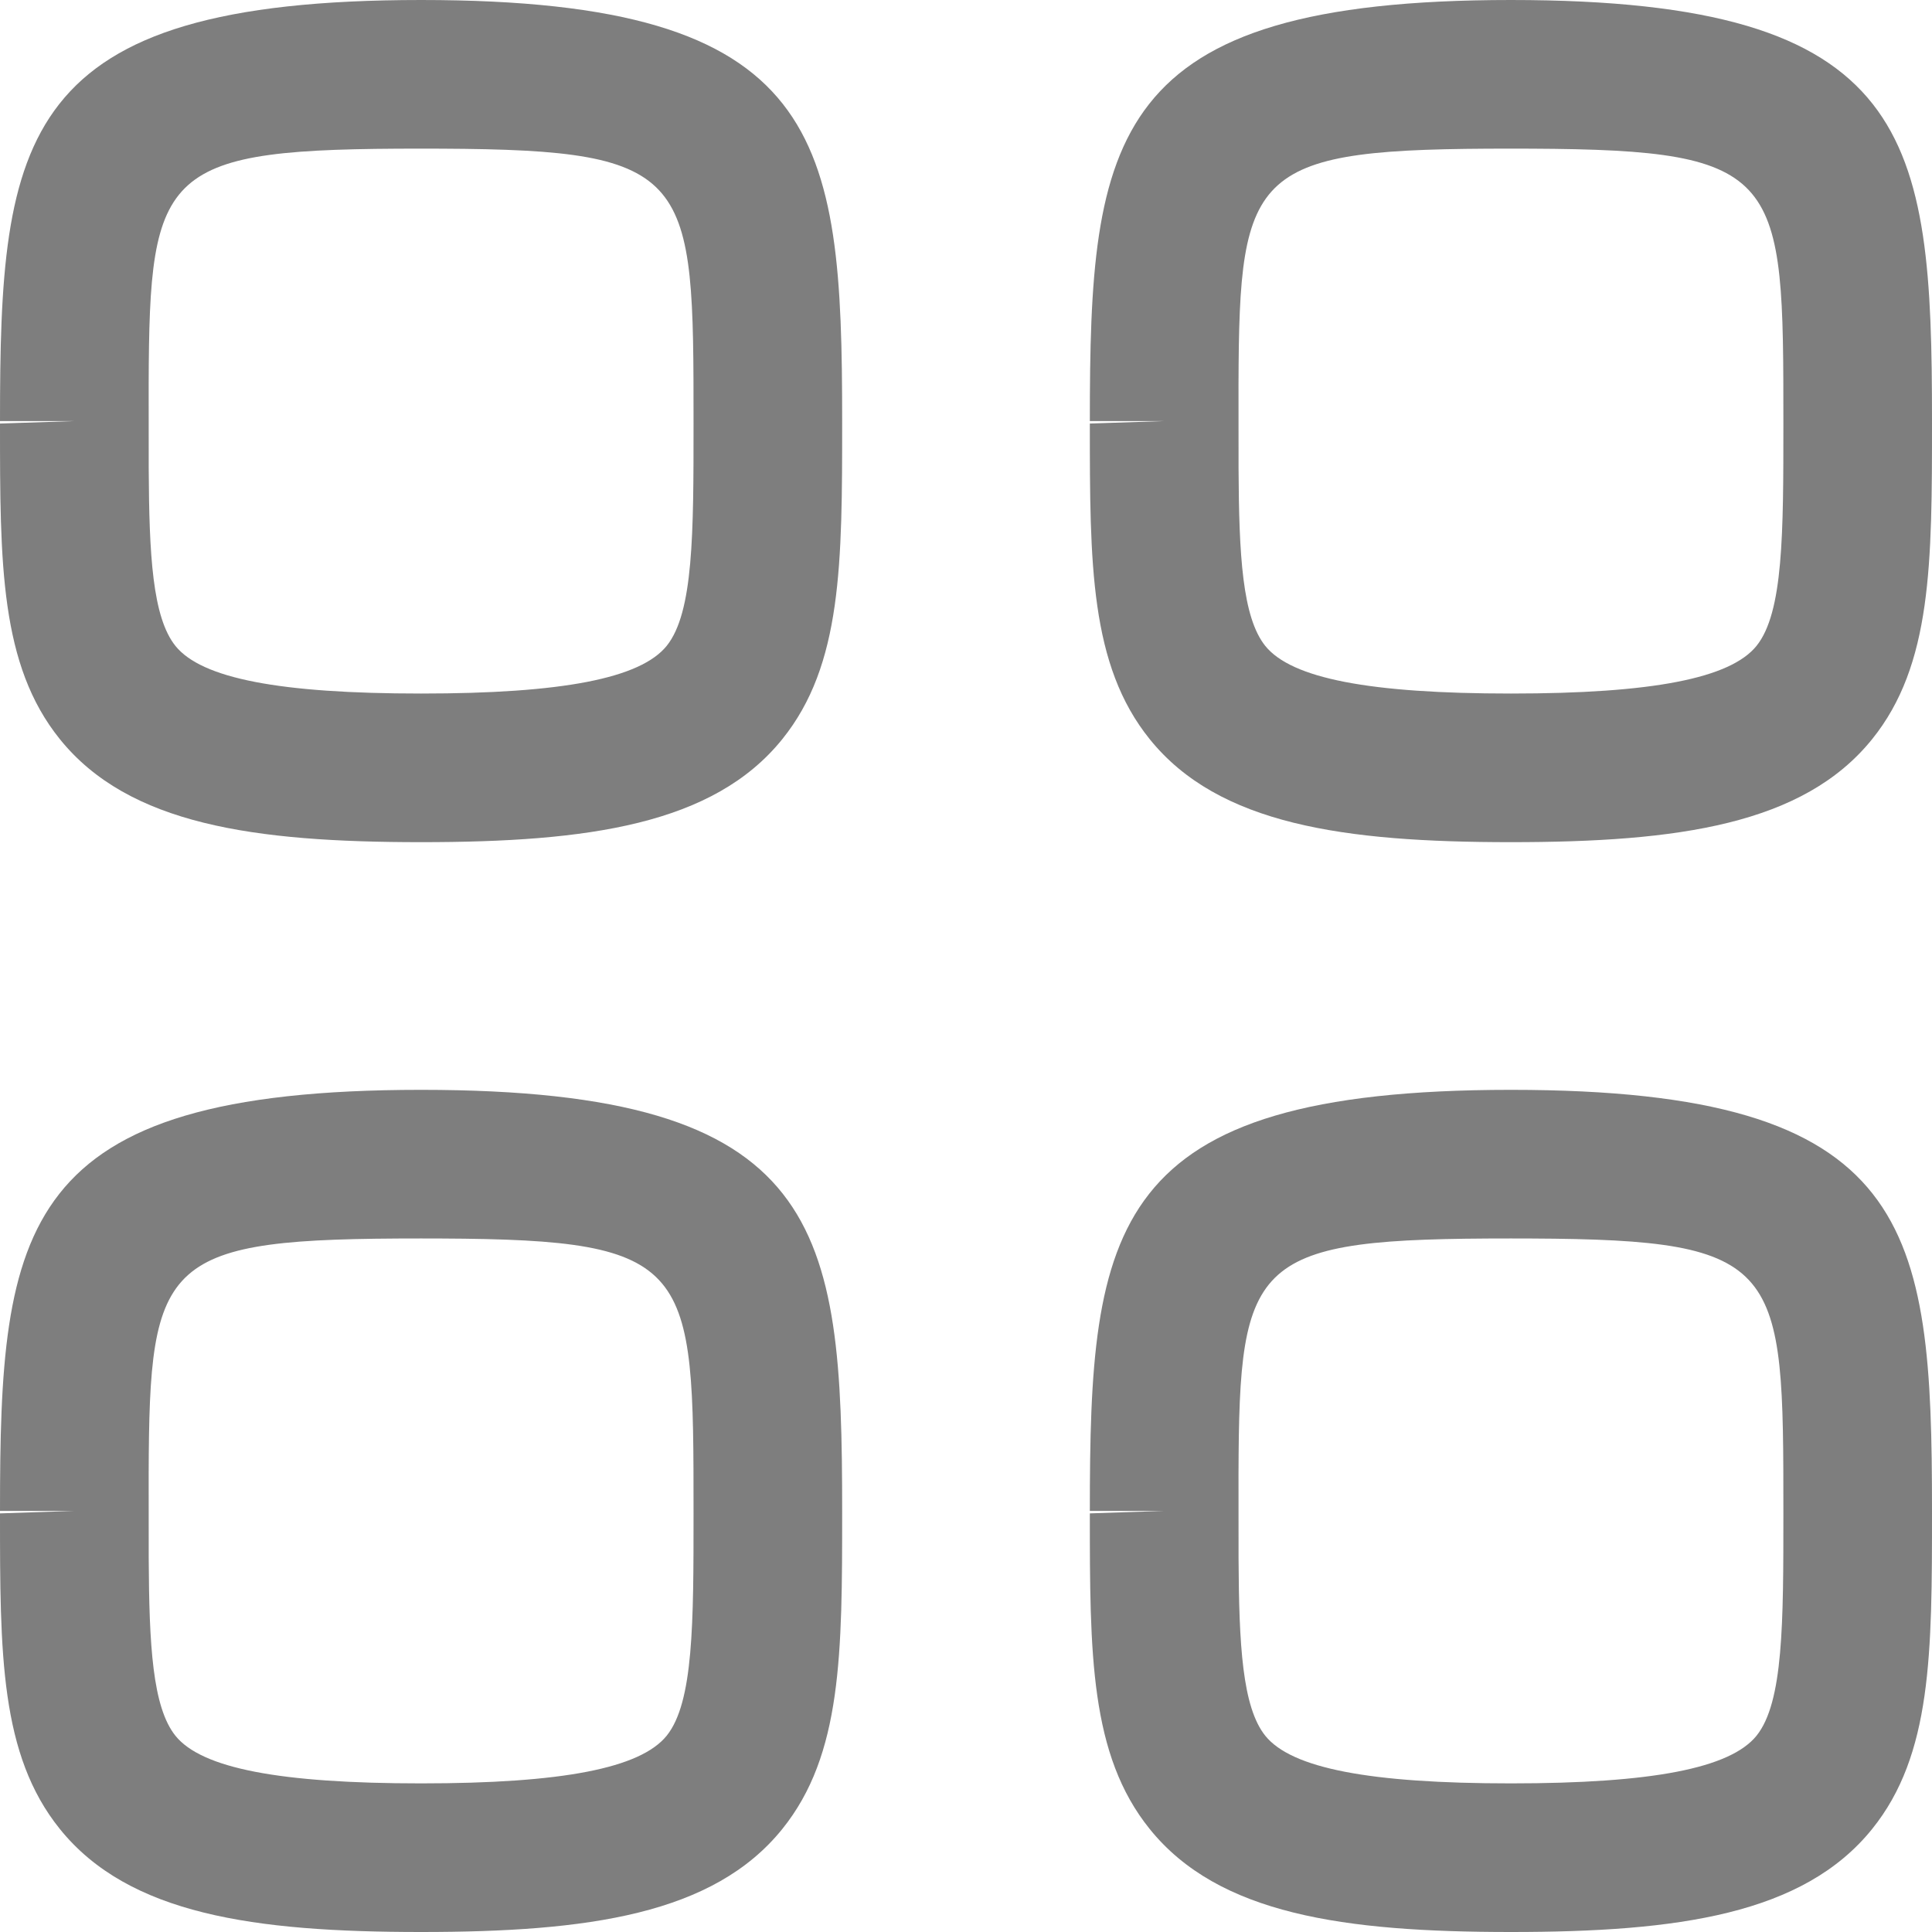
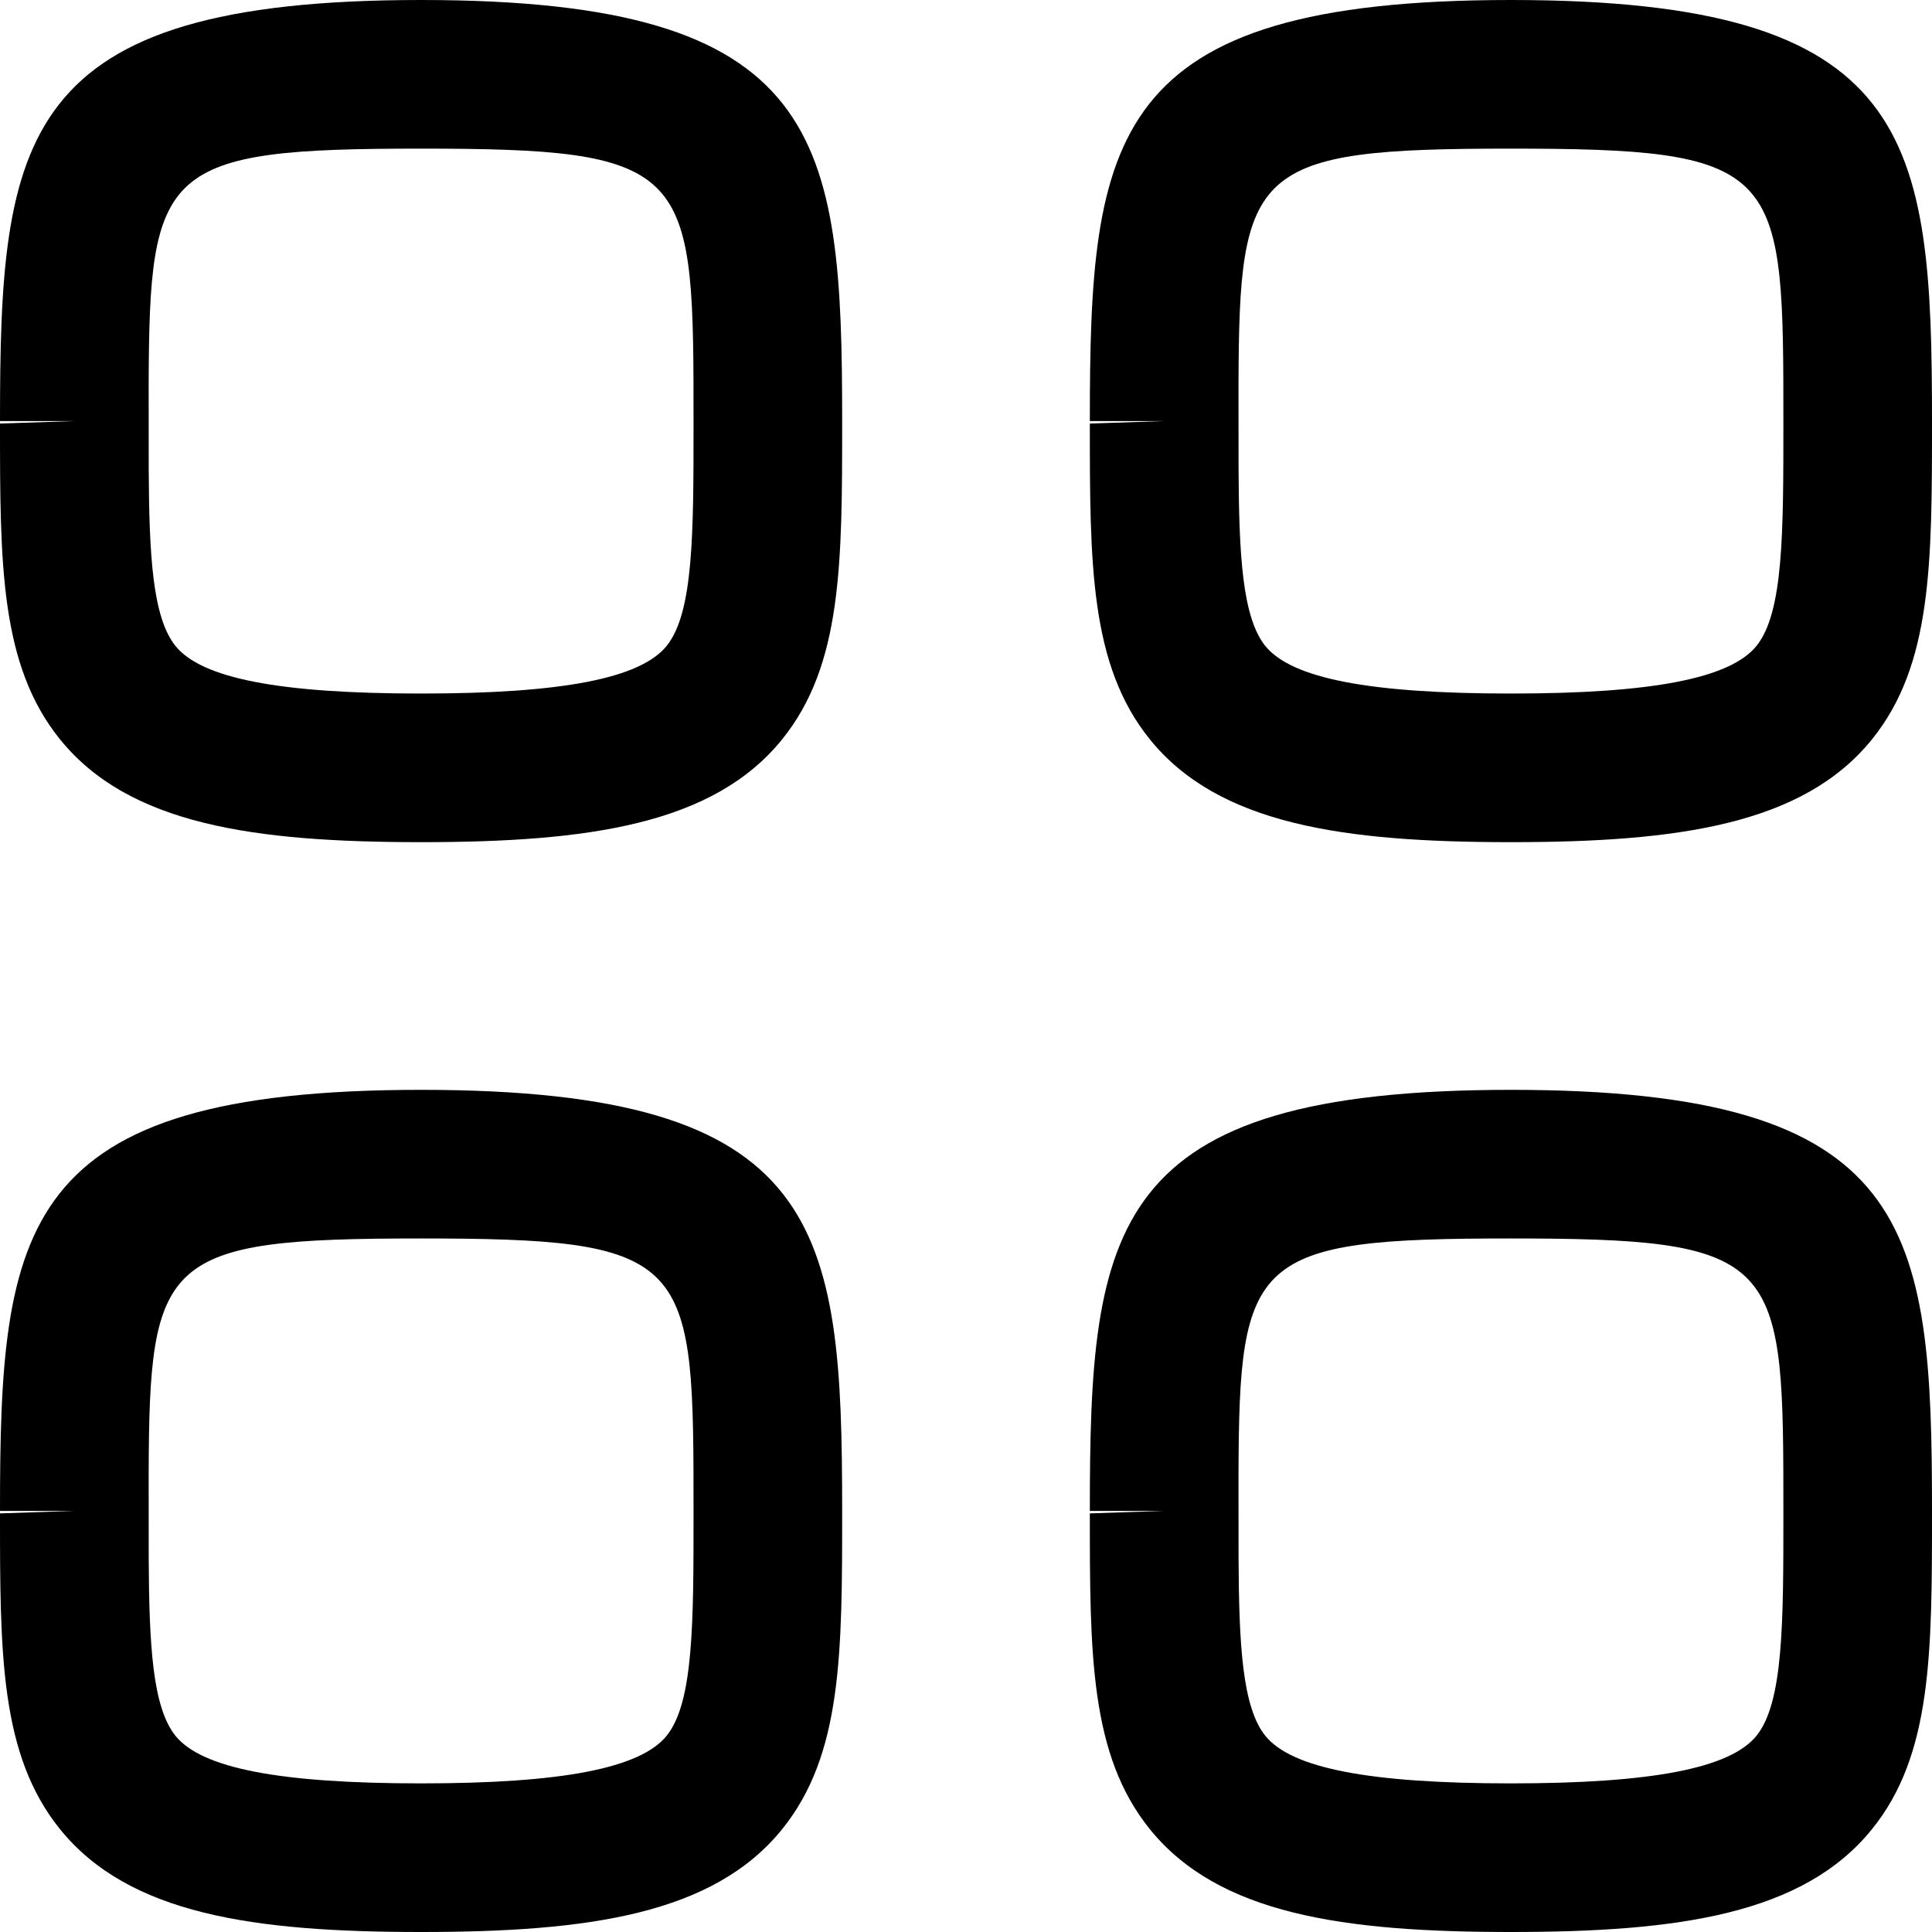
<svg xmlns="http://www.w3.org/2000/svg" width="40" height="40" viewBox="0 0 40 40" fill="none">
-   <path fill-rule="evenodd" clip-rule="evenodd" d="M8.718 22.564C17.065 22.564 17.436 25.395 17.436 31.282C17.436 34.232 17.436 36.33 16.197 37.867C14.771 39.637 12.176 40 8.718 40C5.259 40 2.665 39.637 1.239 37.867C0 36.33 0 34.234 0 31.333L1.538 31.282H0C0 25.395 0.371 22.564 8.718 22.564ZM31.282 22.564C39.629 22.564 40 25.395 40 31.282C40 34.232 40 36.33 38.761 37.867C37.335 39.637 34.74 40 31.282 40C27.824 40 25.229 39.637 23.803 37.867C22.564 36.33 22.564 34.234 22.564 31.333L24.103 31.282H22.564C22.564 25.395 22.935 22.564 31.282 22.564ZM9.141 25.642L8.718 25.641C3.366 25.641 3.092 26.025 3.078 30.517L3.079 32.267C3.088 34.054 3.156 35.344 3.633 35.938C4.176 36.611 5.791 36.923 8.718 36.923C11.645 36.923 13.259 36.609 13.803 35.936C14.359 35.245 14.359 33.604 14.359 31.331C14.359 26.203 14.359 25.666 9.141 25.642ZM31.705 25.642L31.282 25.641C25.93 25.641 25.656 26.025 25.642 30.517L25.643 32.267C25.652 34.054 25.72 35.344 26.197 35.938C26.741 36.611 28.355 36.923 31.282 36.923C34.209 36.923 35.824 36.609 36.367 35.936C36.923 35.245 36.923 33.604 36.923 31.331C36.923 26.203 36.923 25.666 31.705 25.642ZM8.718 0C17.065 0 17.436 2.831 17.436 8.718C17.436 11.668 17.436 13.766 16.197 15.303C14.771 17.073 12.176 17.436 8.718 17.436C5.259 17.436 2.665 17.073 1.239 15.303C0 13.766 0 11.67 0 8.769L1.538 8.718H0C0 2.831 0.371 0 8.718 0ZM31.282 0C39.629 0 40 2.831 40 8.718C40 11.668 40 13.766 38.761 15.303C37.335 17.073 34.74 17.436 31.282 17.436C27.824 17.436 25.229 17.073 23.803 15.303C22.564 13.766 22.564 11.67 22.564 8.769L24.103 8.718H22.564C22.564 2.831 22.935 0 31.282 0ZM9.141 3.078L8.718 3.077C3.366 3.077 3.092 3.461 3.078 7.953L3.079 9.703C3.088 11.489 3.156 12.78 3.633 13.374C4.176 14.047 5.791 14.359 8.718 14.359C11.645 14.359 13.259 14.045 13.803 13.372C14.359 12.681 14.359 11.04 14.359 8.767C14.359 3.639 14.359 3.102 9.141 3.078ZM31.705 3.078L31.282 3.077C25.93 3.077 25.656 3.461 25.642 7.953L25.643 9.703C25.652 11.489 25.72 12.78 26.197 13.374C26.741 14.047 28.355 14.359 31.282 14.359C34.209 14.359 35.824 14.045 36.367 13.372C36.923 12.681 36.923 11.04 36.923 8.767C36.923 3.639 36.923 3.102 31.705 3.078Z" fill="#7E7E7E" />
+   <path fill-rule="evenodd" clip-rule="evenodd" d="M8.718 22.564C17.065 22.564 17.436 25.395 17.436 31.282C17.436 34.232 17.436 36.33 16.197 37.867C14.771 39.637 12.176 40 8.718 40C5.259 40 2.665 39.637 1.239 37.867C0 36.33 0 34.234 0 31.333L1.538 31.282H0C0 25.395 0.371 22.564 8.718 22.564ZM31.282 22.564C39.629 22.564 40 25.395 40 31.282C40 34.232 40 36.33 38.761 37.867C37.335 39.637 34.74 40 31.282 40C27.824 40 25.229 39.637 23.803 37.867C22.564 36.33 22.564 34.234 22.564 31.333L24.103 31.282H22.564C22.564 25.395 22.935 22.564 31.282 22.564ZM9.141 25.642L8.718 25.641C3.366 25.641 3.092 26.025 3.078 30.517L3.079 32.267C3.088 34.054 3.156 35.344 3.633 35.938C4.176 36.611 5.791 36.923 8.718 36.923C11.645 36.923 13.259 36.609 13.803 35.936C14.359 35.245 14.359 33.604 14.359 31.331C14.359 26.203 14.359 25.666 9.141 25.642ZM31.705 25.642L31.282 25.641C25.93 25.641 25.656 26.025 25.642 30.517L25.643 32.267C25.652 34.054 25.72 35.344 26.197 35.938C26.741 36.611 28.355 36.923 31.282 36.923C34.209 36.923 35.824 36.609 36.367 35.936C36.923 35.245 36.923 33.604 36.923 31.331C36.923 26.203 36.923 25.666 31.705 25.642ZM8.718 0C17.065 0 17.436 2.831 17.436 8.718C17.436 11.668 17.436 13.766 16.197 15.303C14.771 17.073 12.176 17.436 8.718 17.436C5.259 17.436 2.665 17.073 1.239 15.303C0 13.766 0 11.67 0 8.769L1.538 8.718H0C0 2.831 0.371 0 8.718 0ZM31.282 0C39.629 0 40 2.831 40 8.718C40 11.668 40 13.766 38.761 15.303C37.335 17.073 34.74 17.436 31.282 17.436C27.824 17.436 25.229 17.073 23.803 15.303C22.564 13.766 22.564 11.67 22.564 8.769L24.103 8.718H22.564C22.564 2.831 22.935 0 31.282 0ZM9.141 3.078L8.718 3.077C3.366 3.077 3.092 3.461 3.078 7.953L3.079 9.703C3.088 11.489 3.156 12.78 3.633 13.374C4.176 14.047 5.791 14.359 8.718 14.359C11.645 14.359 13.259 14.045 13.803 13.372C14.359 12.681 14.359 11.04 14.359 8.767C14.359 3.639 14.359 3.102 9.141 3.078ZM31.705 3.078L31.282 3.077C25.93 3.077 25.656 3.461 25.642 7.953L25.643 9.703C25.652 11.489 25.72 12.78 26.197 13.374C26.741 14.047 28.355 14.359 31.282 14.359C34.209 14.359 35.824 14.045 36.367 13.372C36.923 12.681 36.923 11.04 36.923 8.767C36.923 3.639 36.923 3.102 31.705 3.078Z" fill="currentColor" />
</svg>
